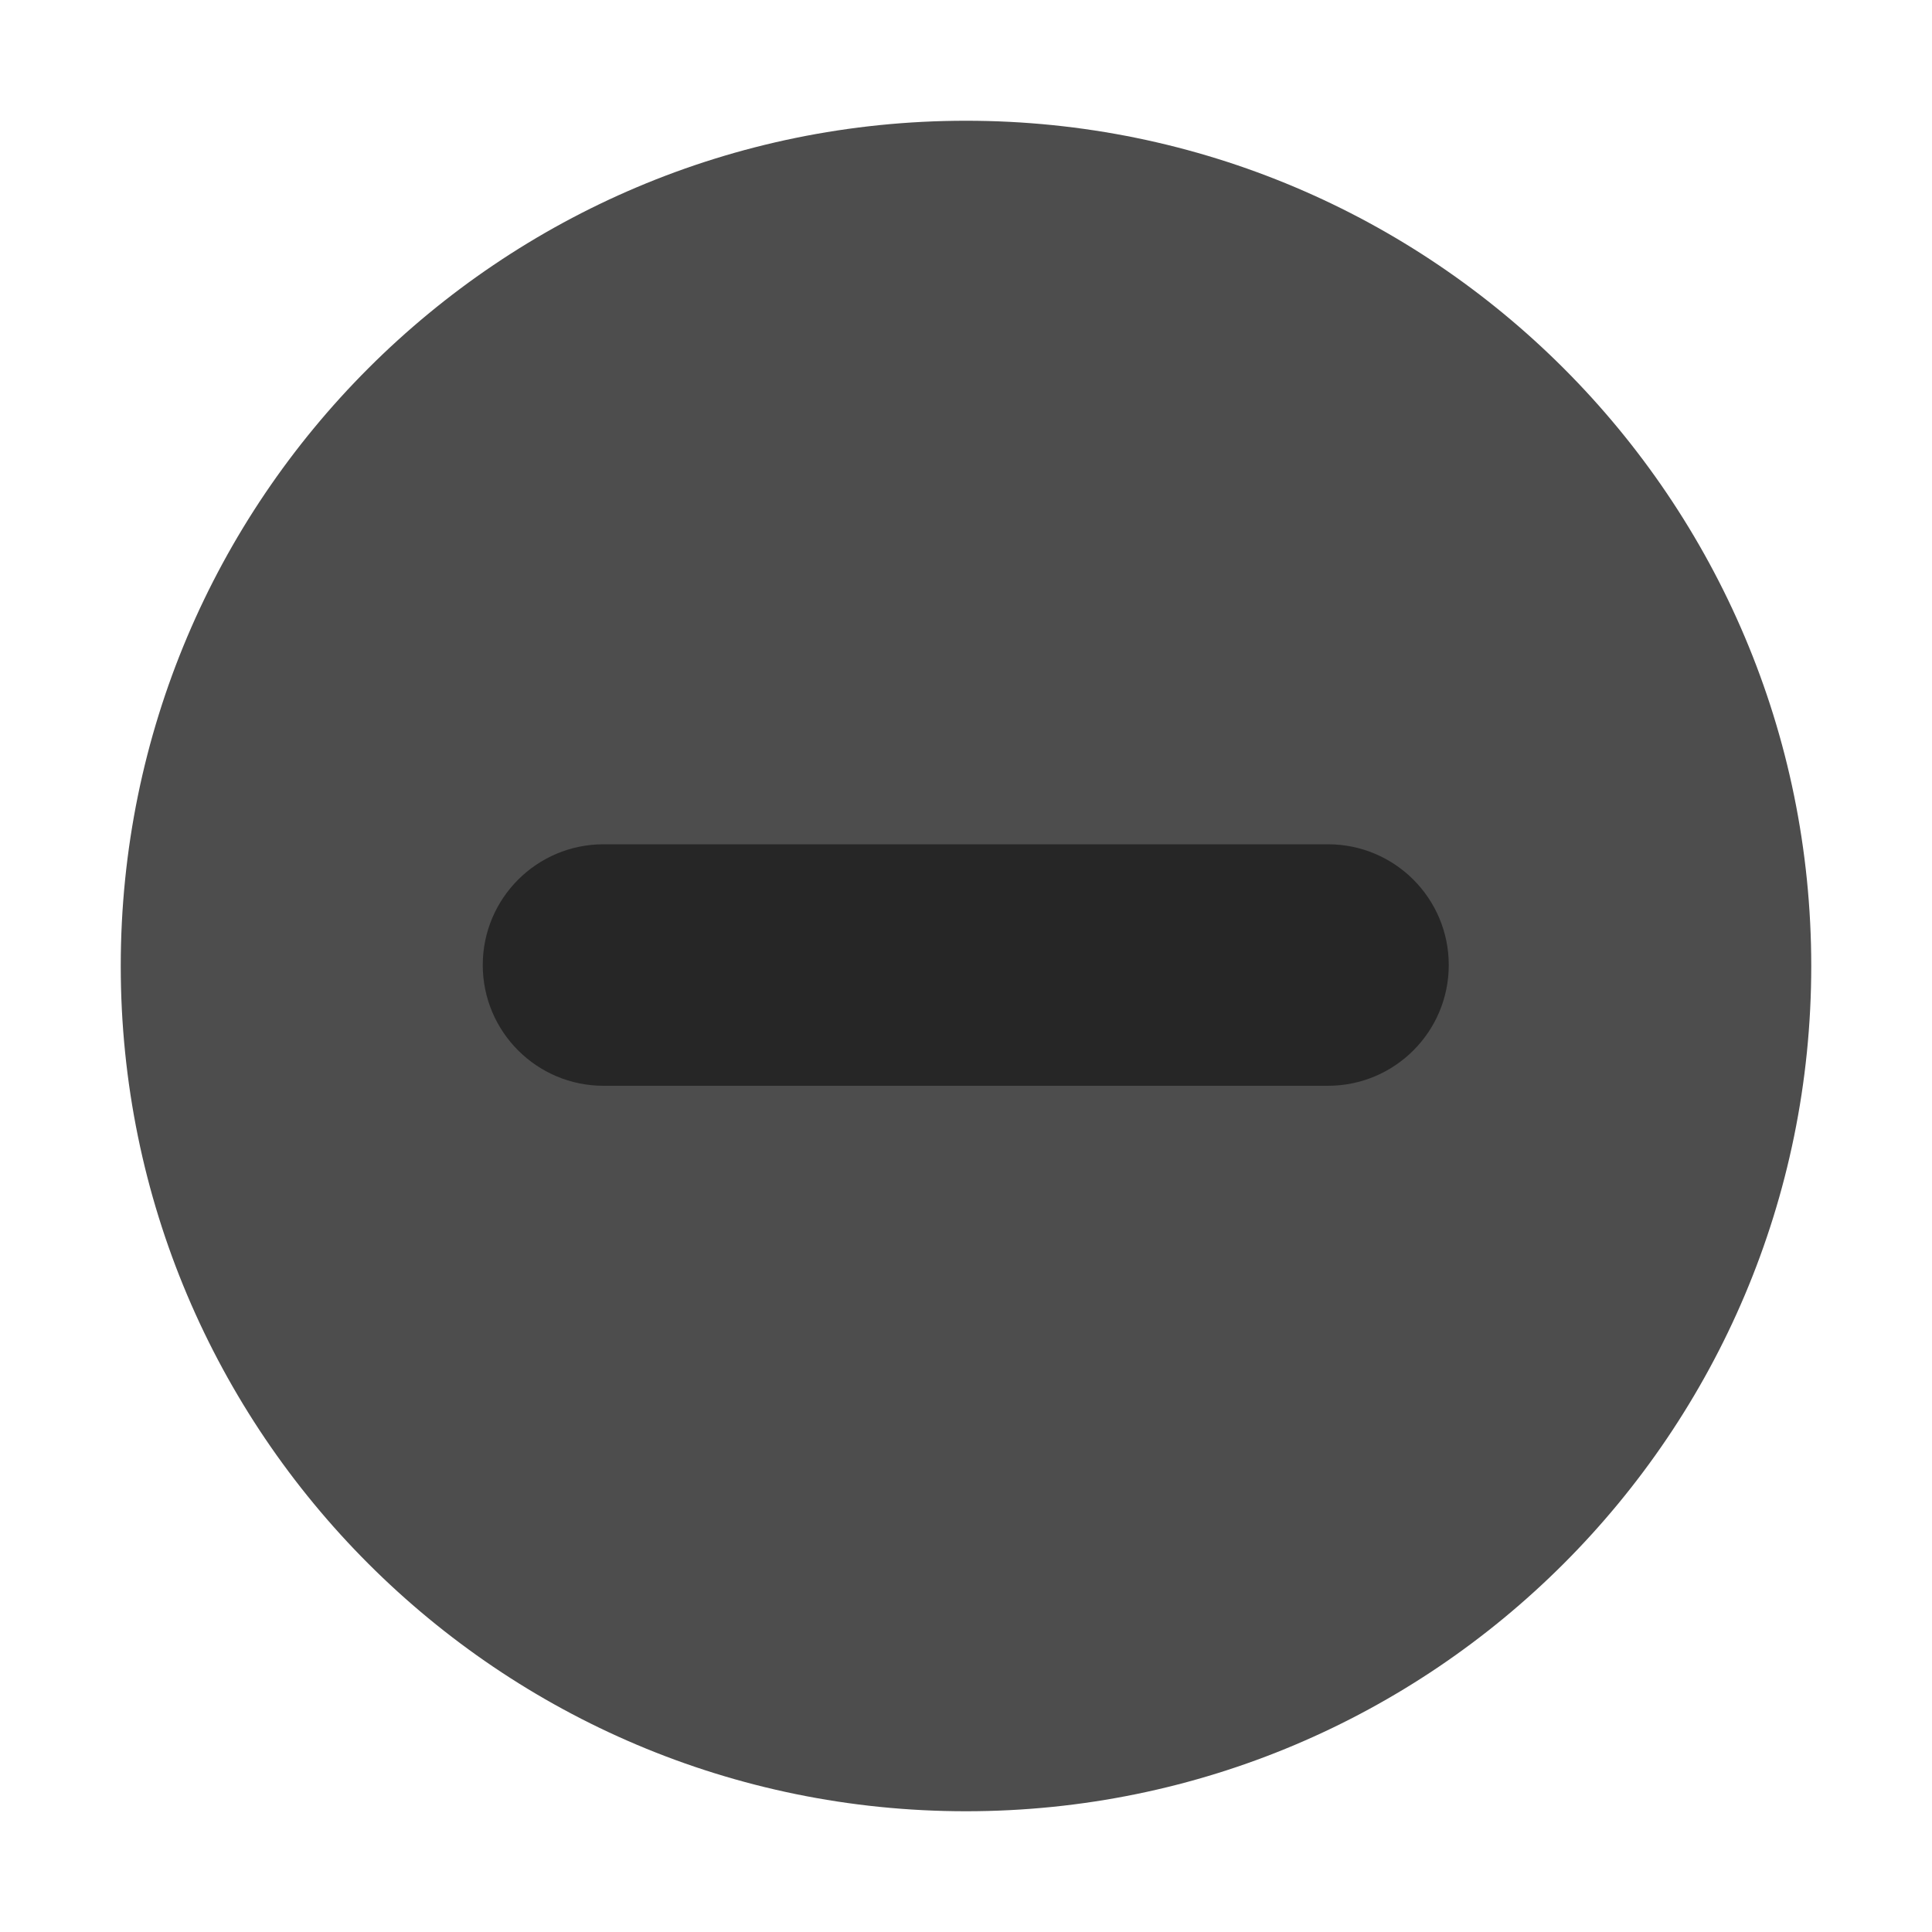
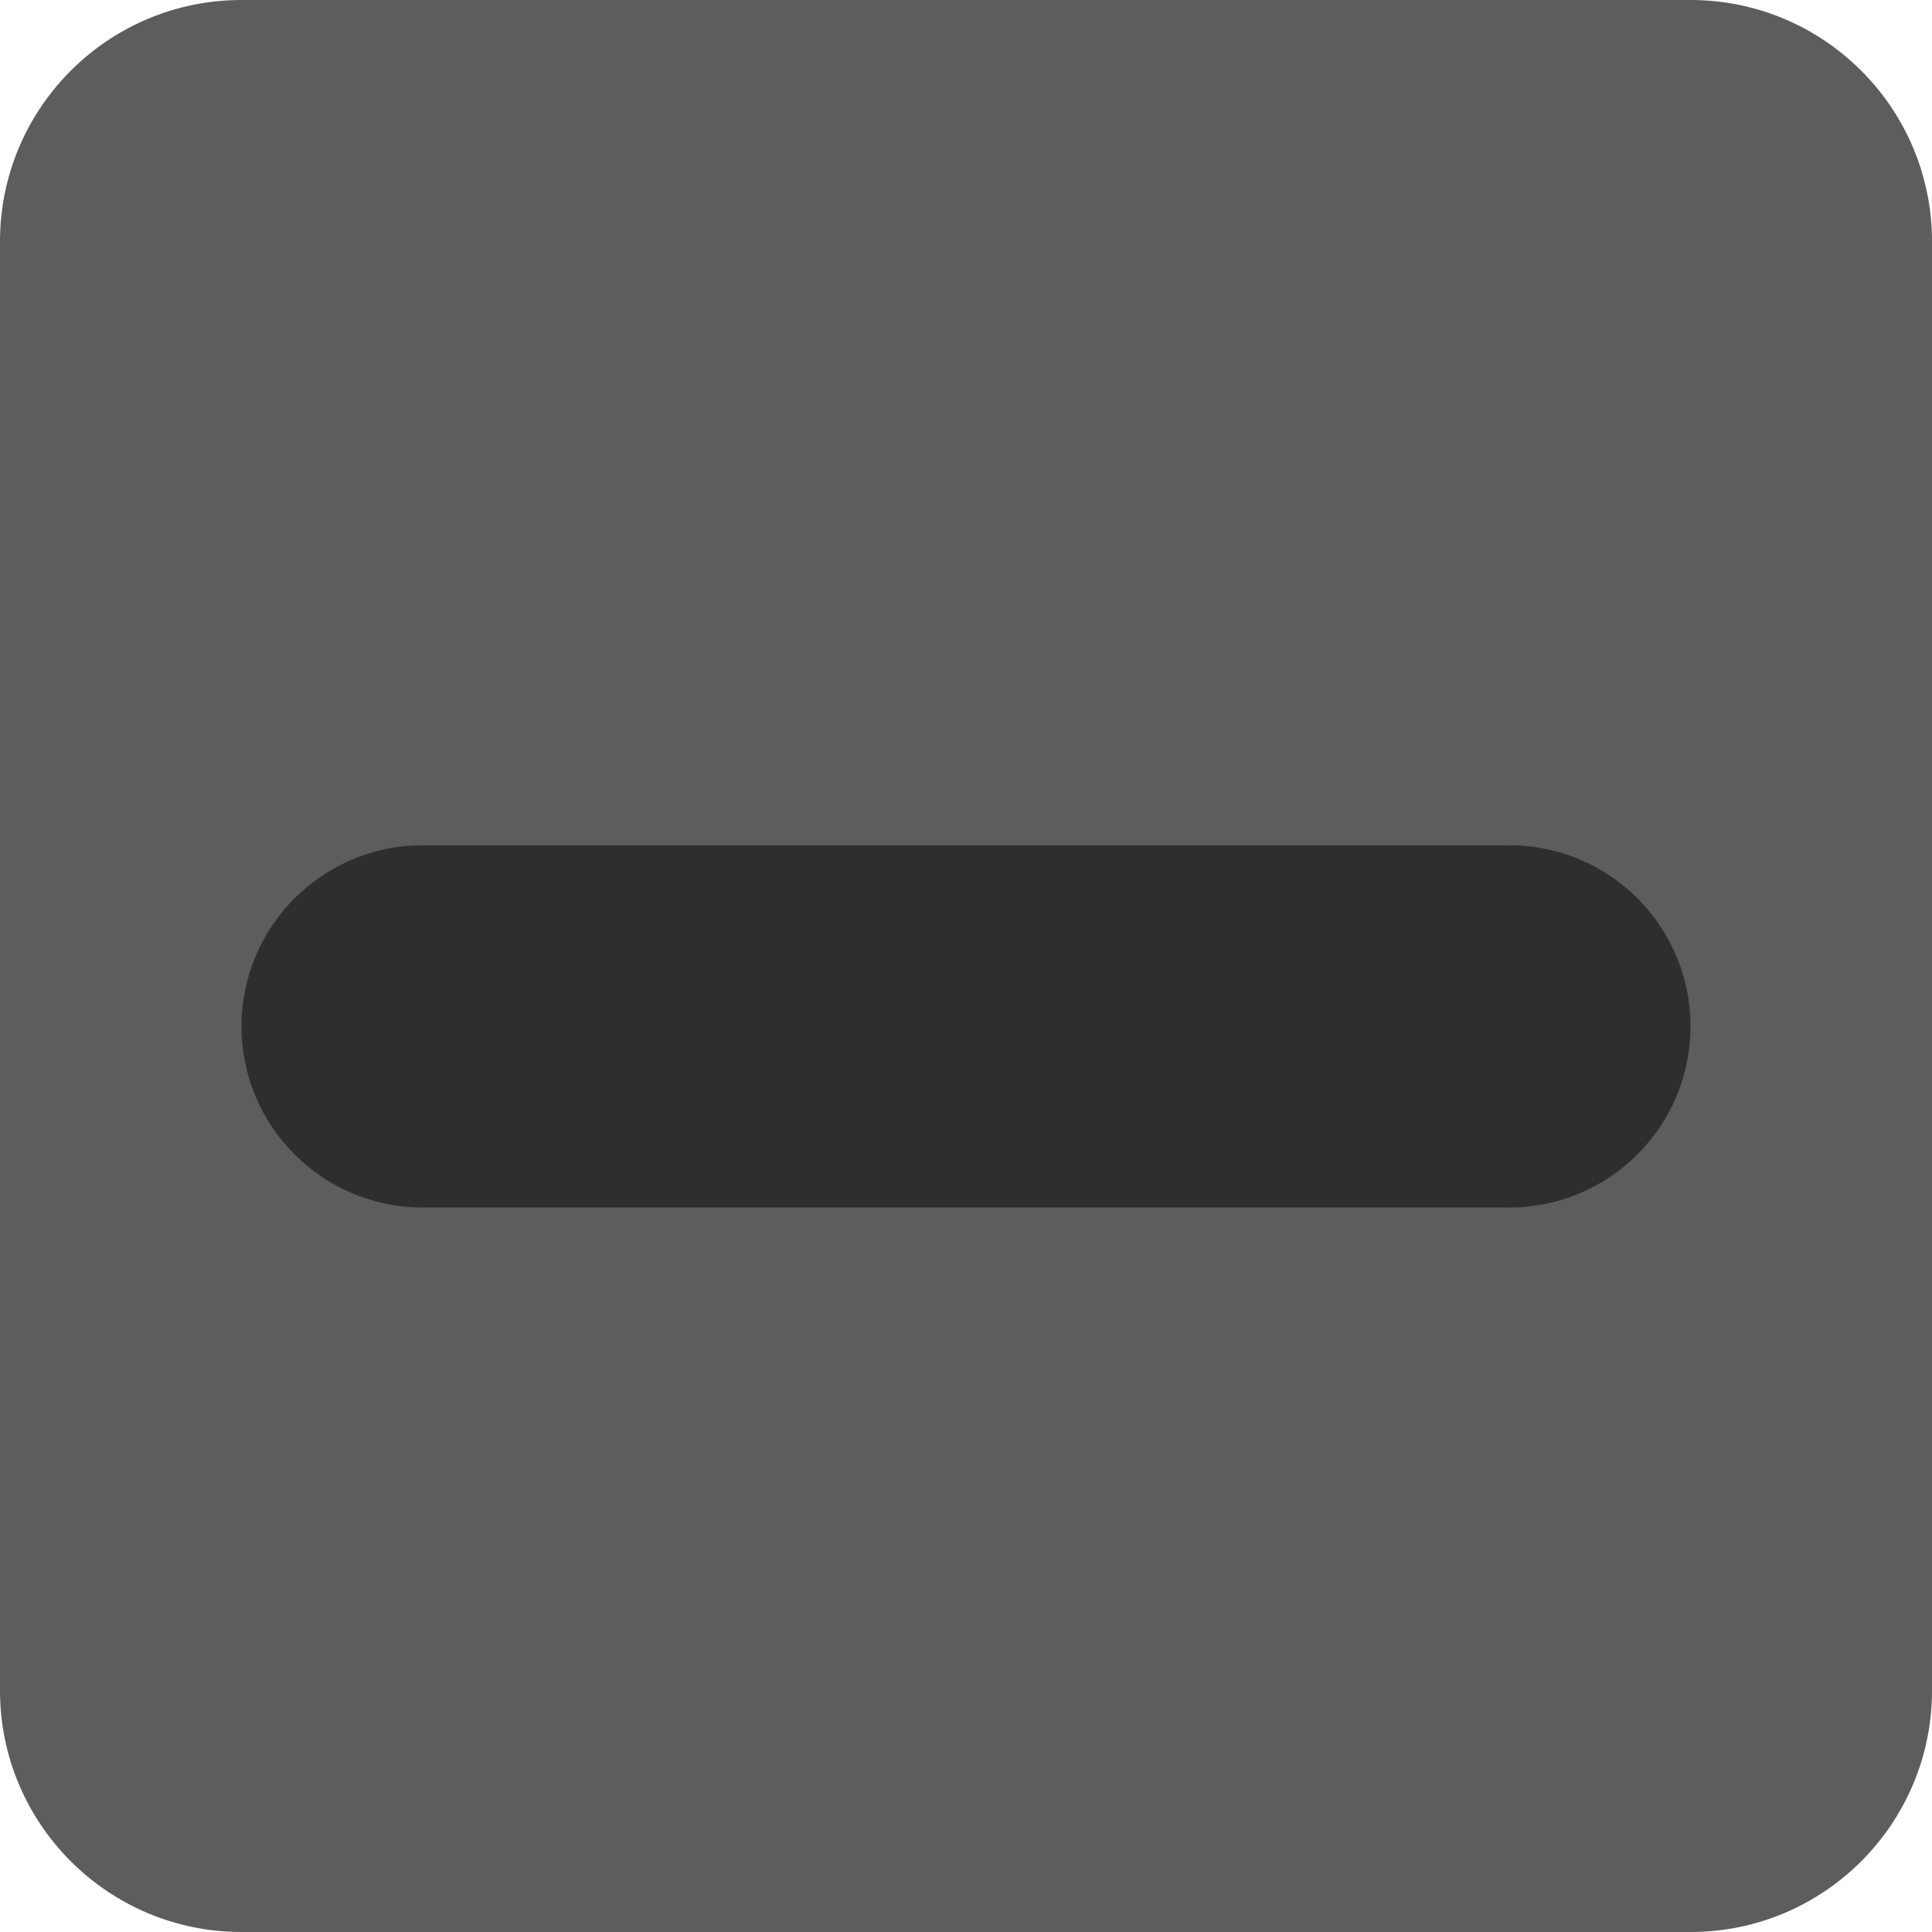
- <svg xmlns="http://www.w3.org/2000/svg" width="16" height="16" version="1.1">
-   <g id="titlebutton-minimize-backdrop" transform="translate(-253 268.64)">
-     <rect x="253" y="-268.64" width="16" height="16" ry="1.6931e-5" opacity="0" stroke-width=".474" style="paint-order:markers stroke fill" />
-     <g transform="translate(254,-267.64)" enable-background="new">
-       <g transform="translate(-5,-1033.4)" fill-rule="evenodd">
-         <path d="m12 1047.4c3.866 0 7-3.134 7-7s-3.134-7-7-7c-3.866 0-7 3.134-7 7s3.134 7 7 7" fill="#4d4d4d" />
-       </g>
-     </g>
-   </g>
-   <rect x="3.998" y="6.992" width="8" height="2" ry="1" opacity=".5" stroke-width="3.78" />
+ <svg xmlns="http://www.w3.org/2000/svg" width="16" height="16" viewBox="0 0 16 16" fill="none">
+   <rect width="16" height="16" rx="2" fill="#5D5D5D" />
+   <path d="M2 8.5C2 7.672 2.672 7 3.5 7H12.5C13.328 7 14 7.672 14 8.5C14 9.328 13.328 10 12.5 10H3.5C2.672 10 2 9.328 2 8.5Z" fill="black" fill-opacity="0.5" />
</svg>
